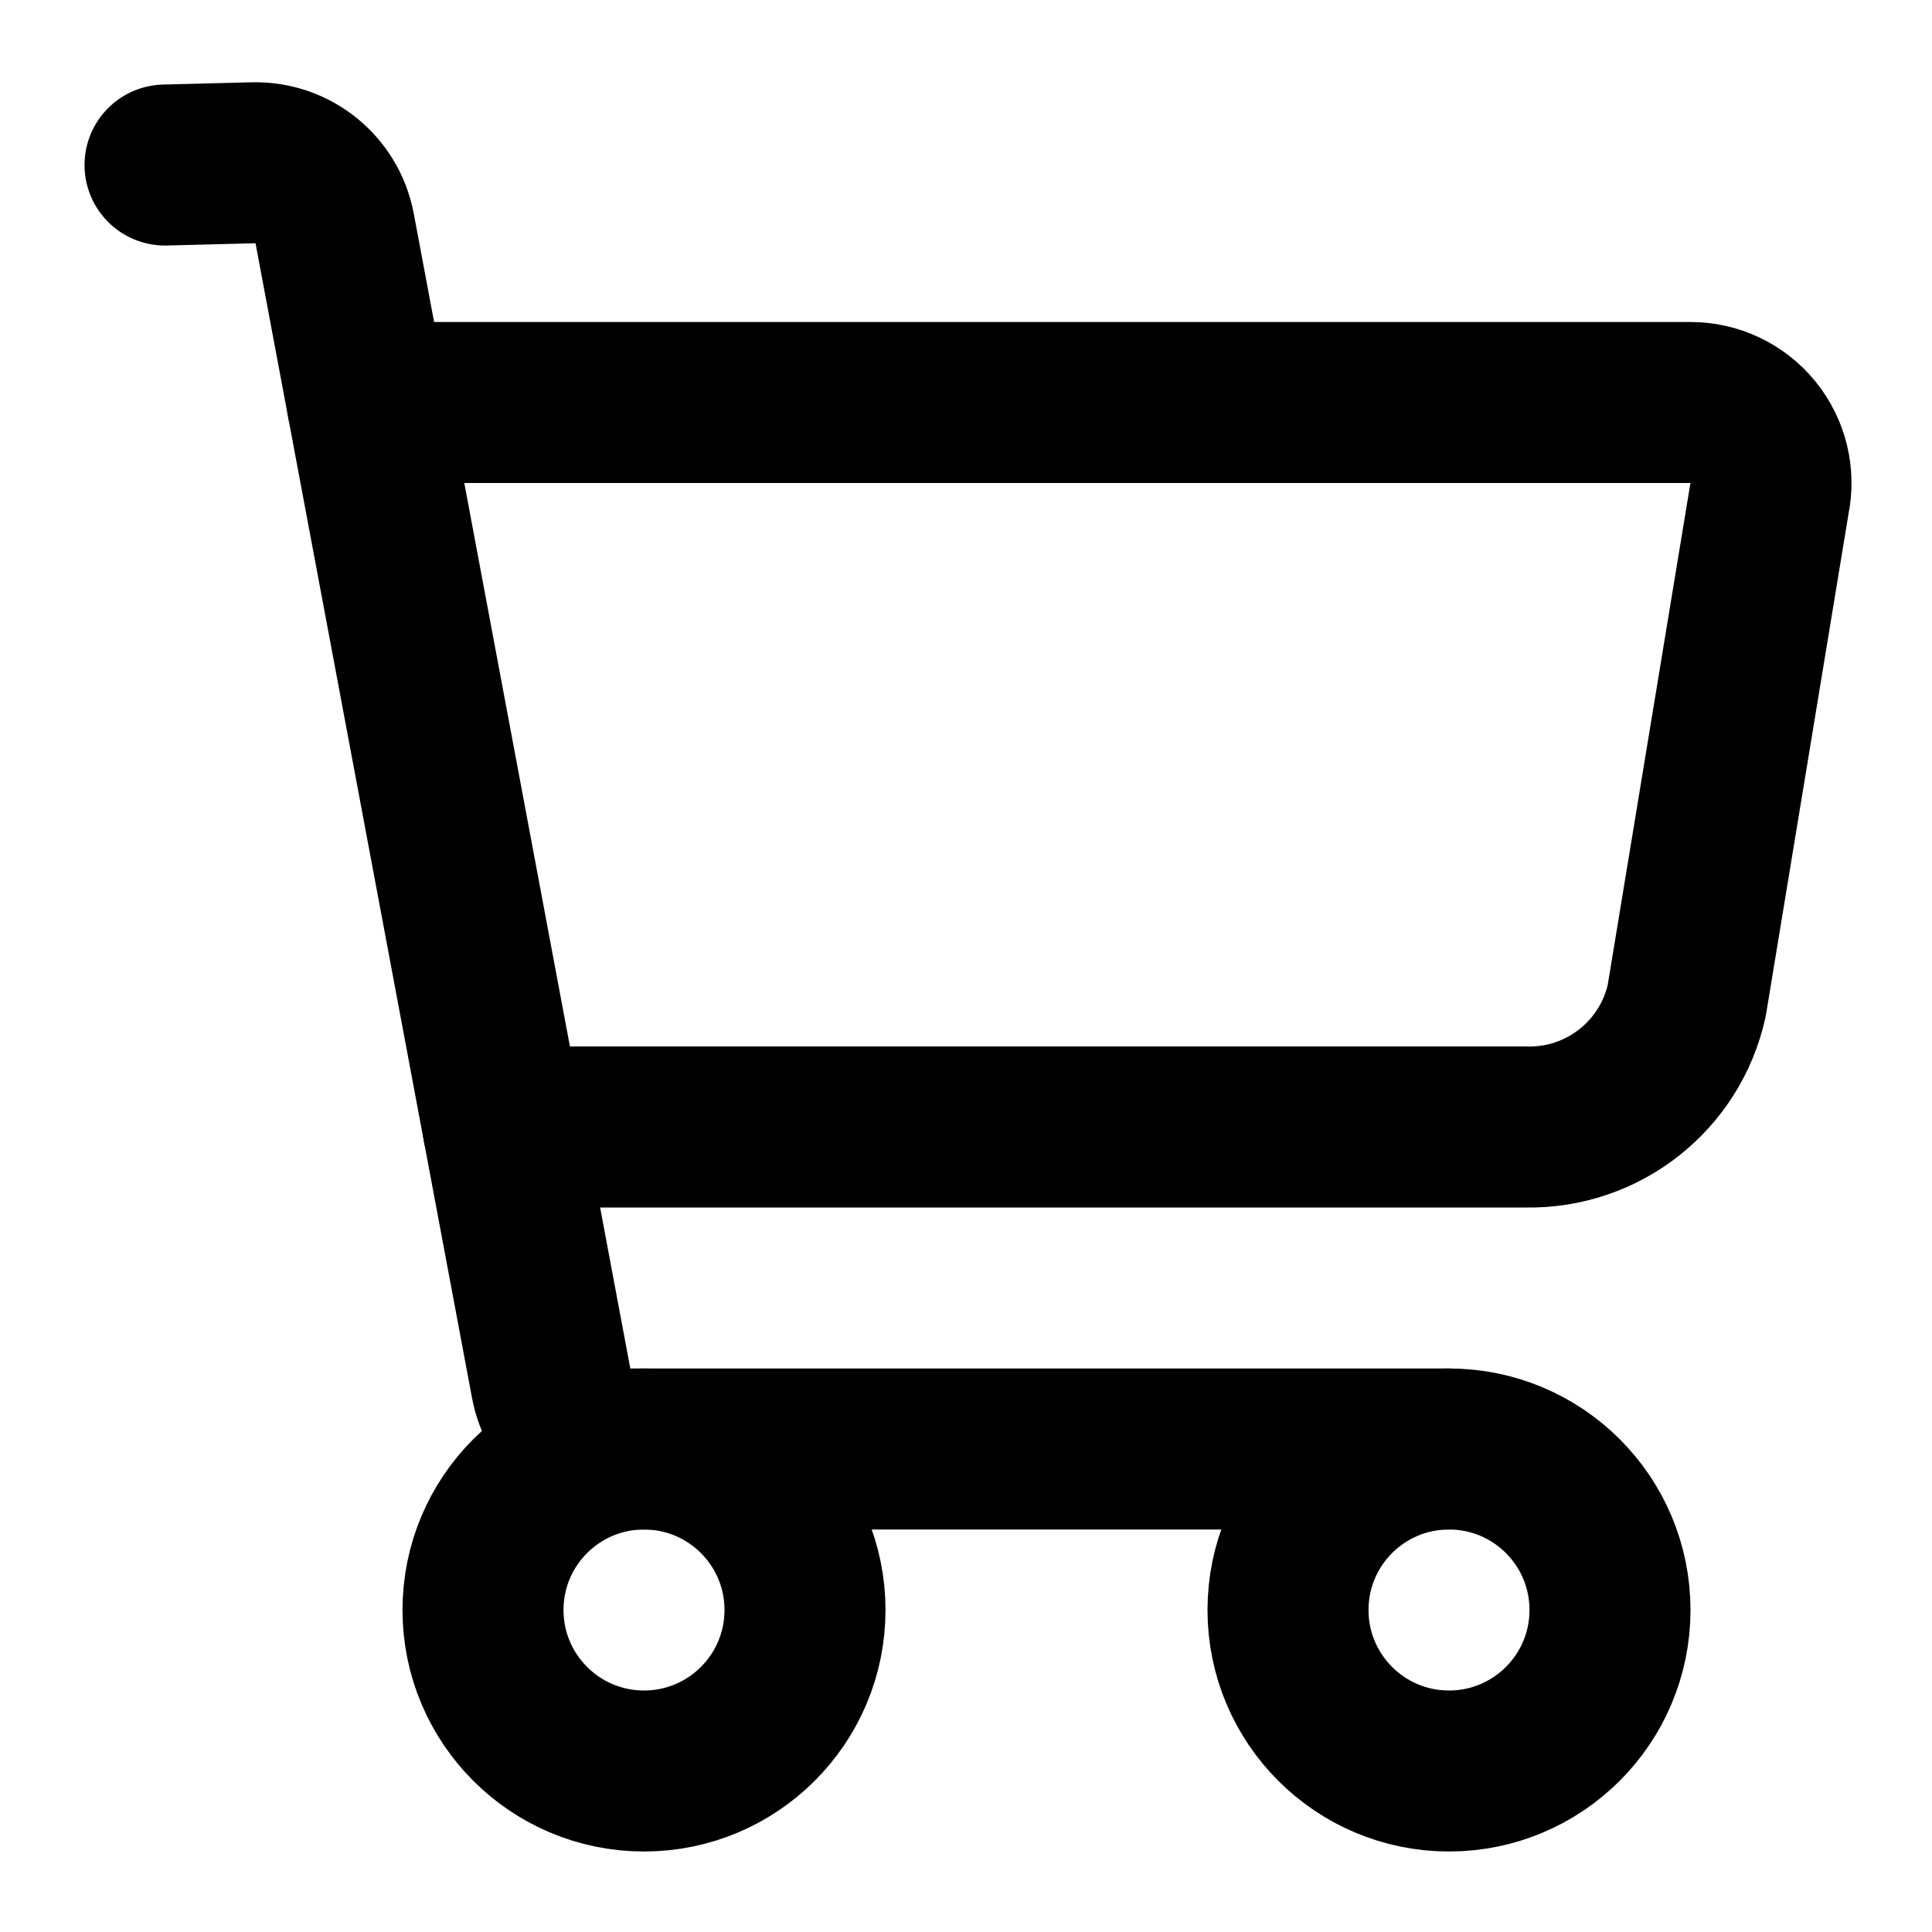
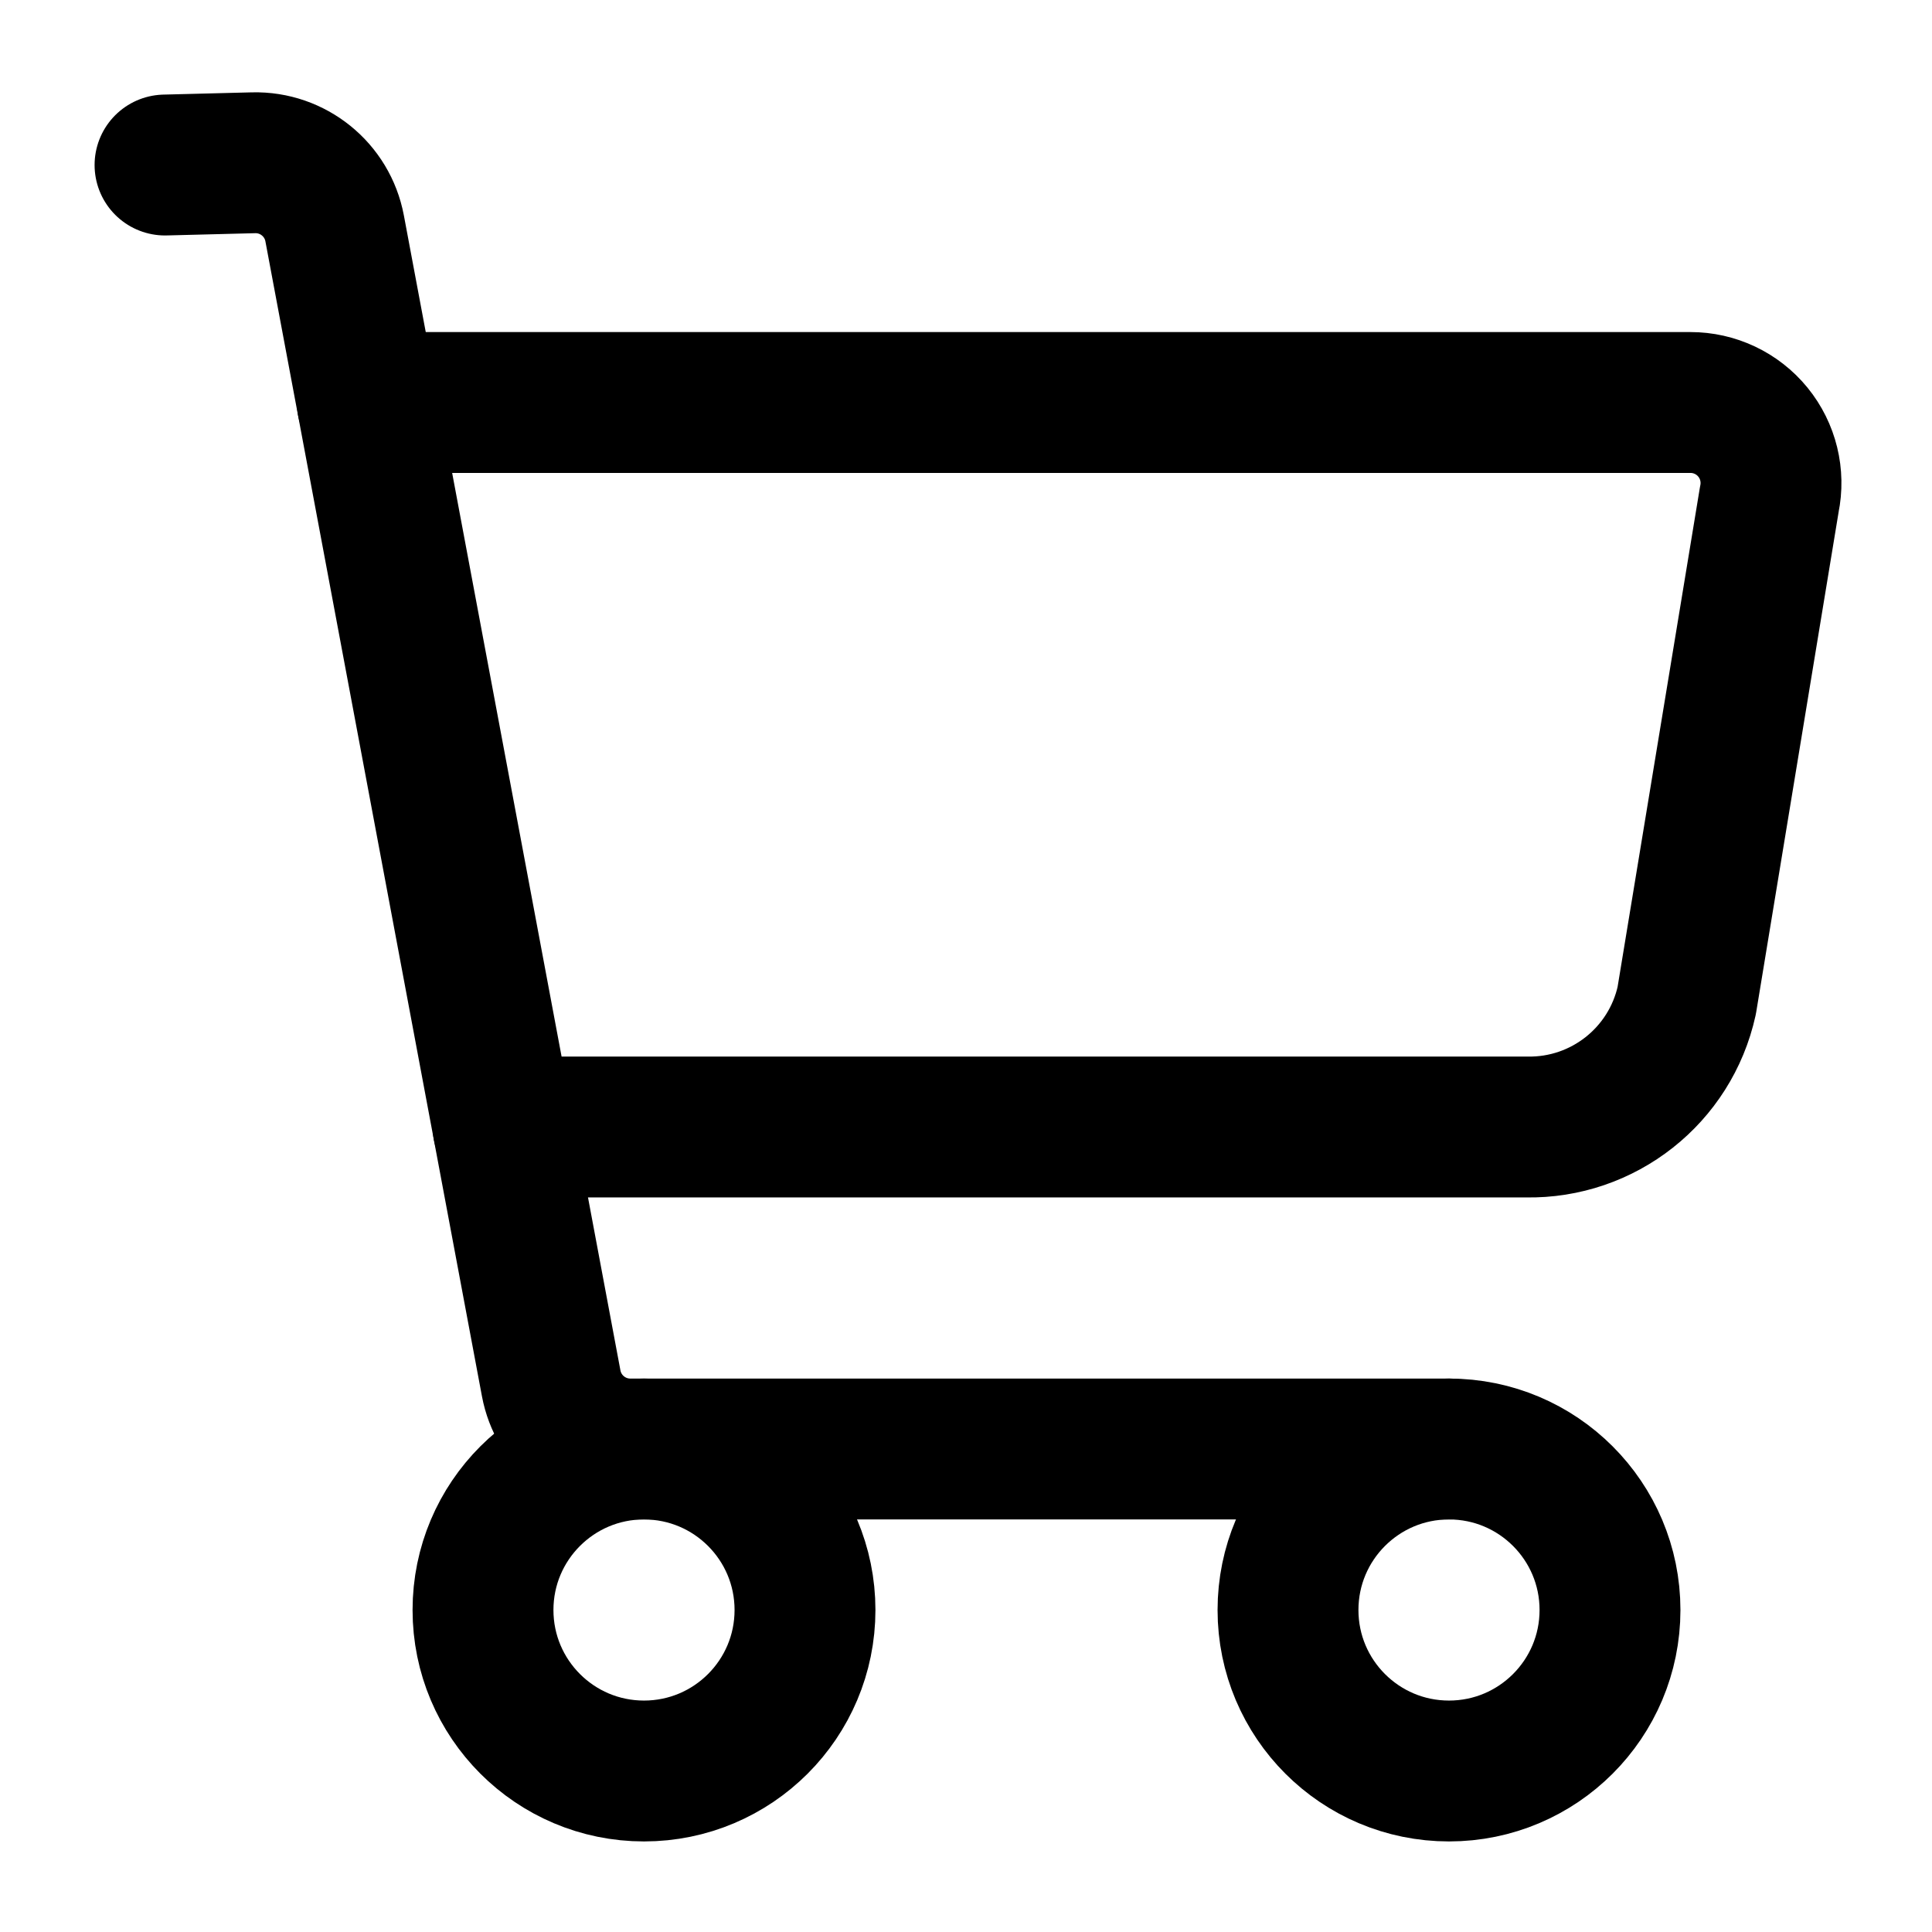
<svg xmlns="http://www.w3.org/2000/svg" width="1em" height="1em" viewBox="0 0 24 24">
-   <g fill="none" stroke="currentColor" stroke-linecap="round" stroke-linejoin="round" stroke-width="2">
+   <g fill="none" stroke="currentColor" stroke-linecap="round" stroke-linejoin="round" stroke-width="1.75">
    <path d="m2.05 2.05l1.099-.028a1 1 0 0 1 1.008.815l2.69 14.347A1 1 0 0 0 7.83 18H18" />
    <path d="M4.563 5h16.435a1 1 0 0 1 .981 1.204l-1.026 6.226A2 2 0 0 1 18.962 14H6.25" />
    <circle cx="18" cy="20" r="2" />
    <circle cx="8" cy="20" r="2" />
  </g>
</svg>
